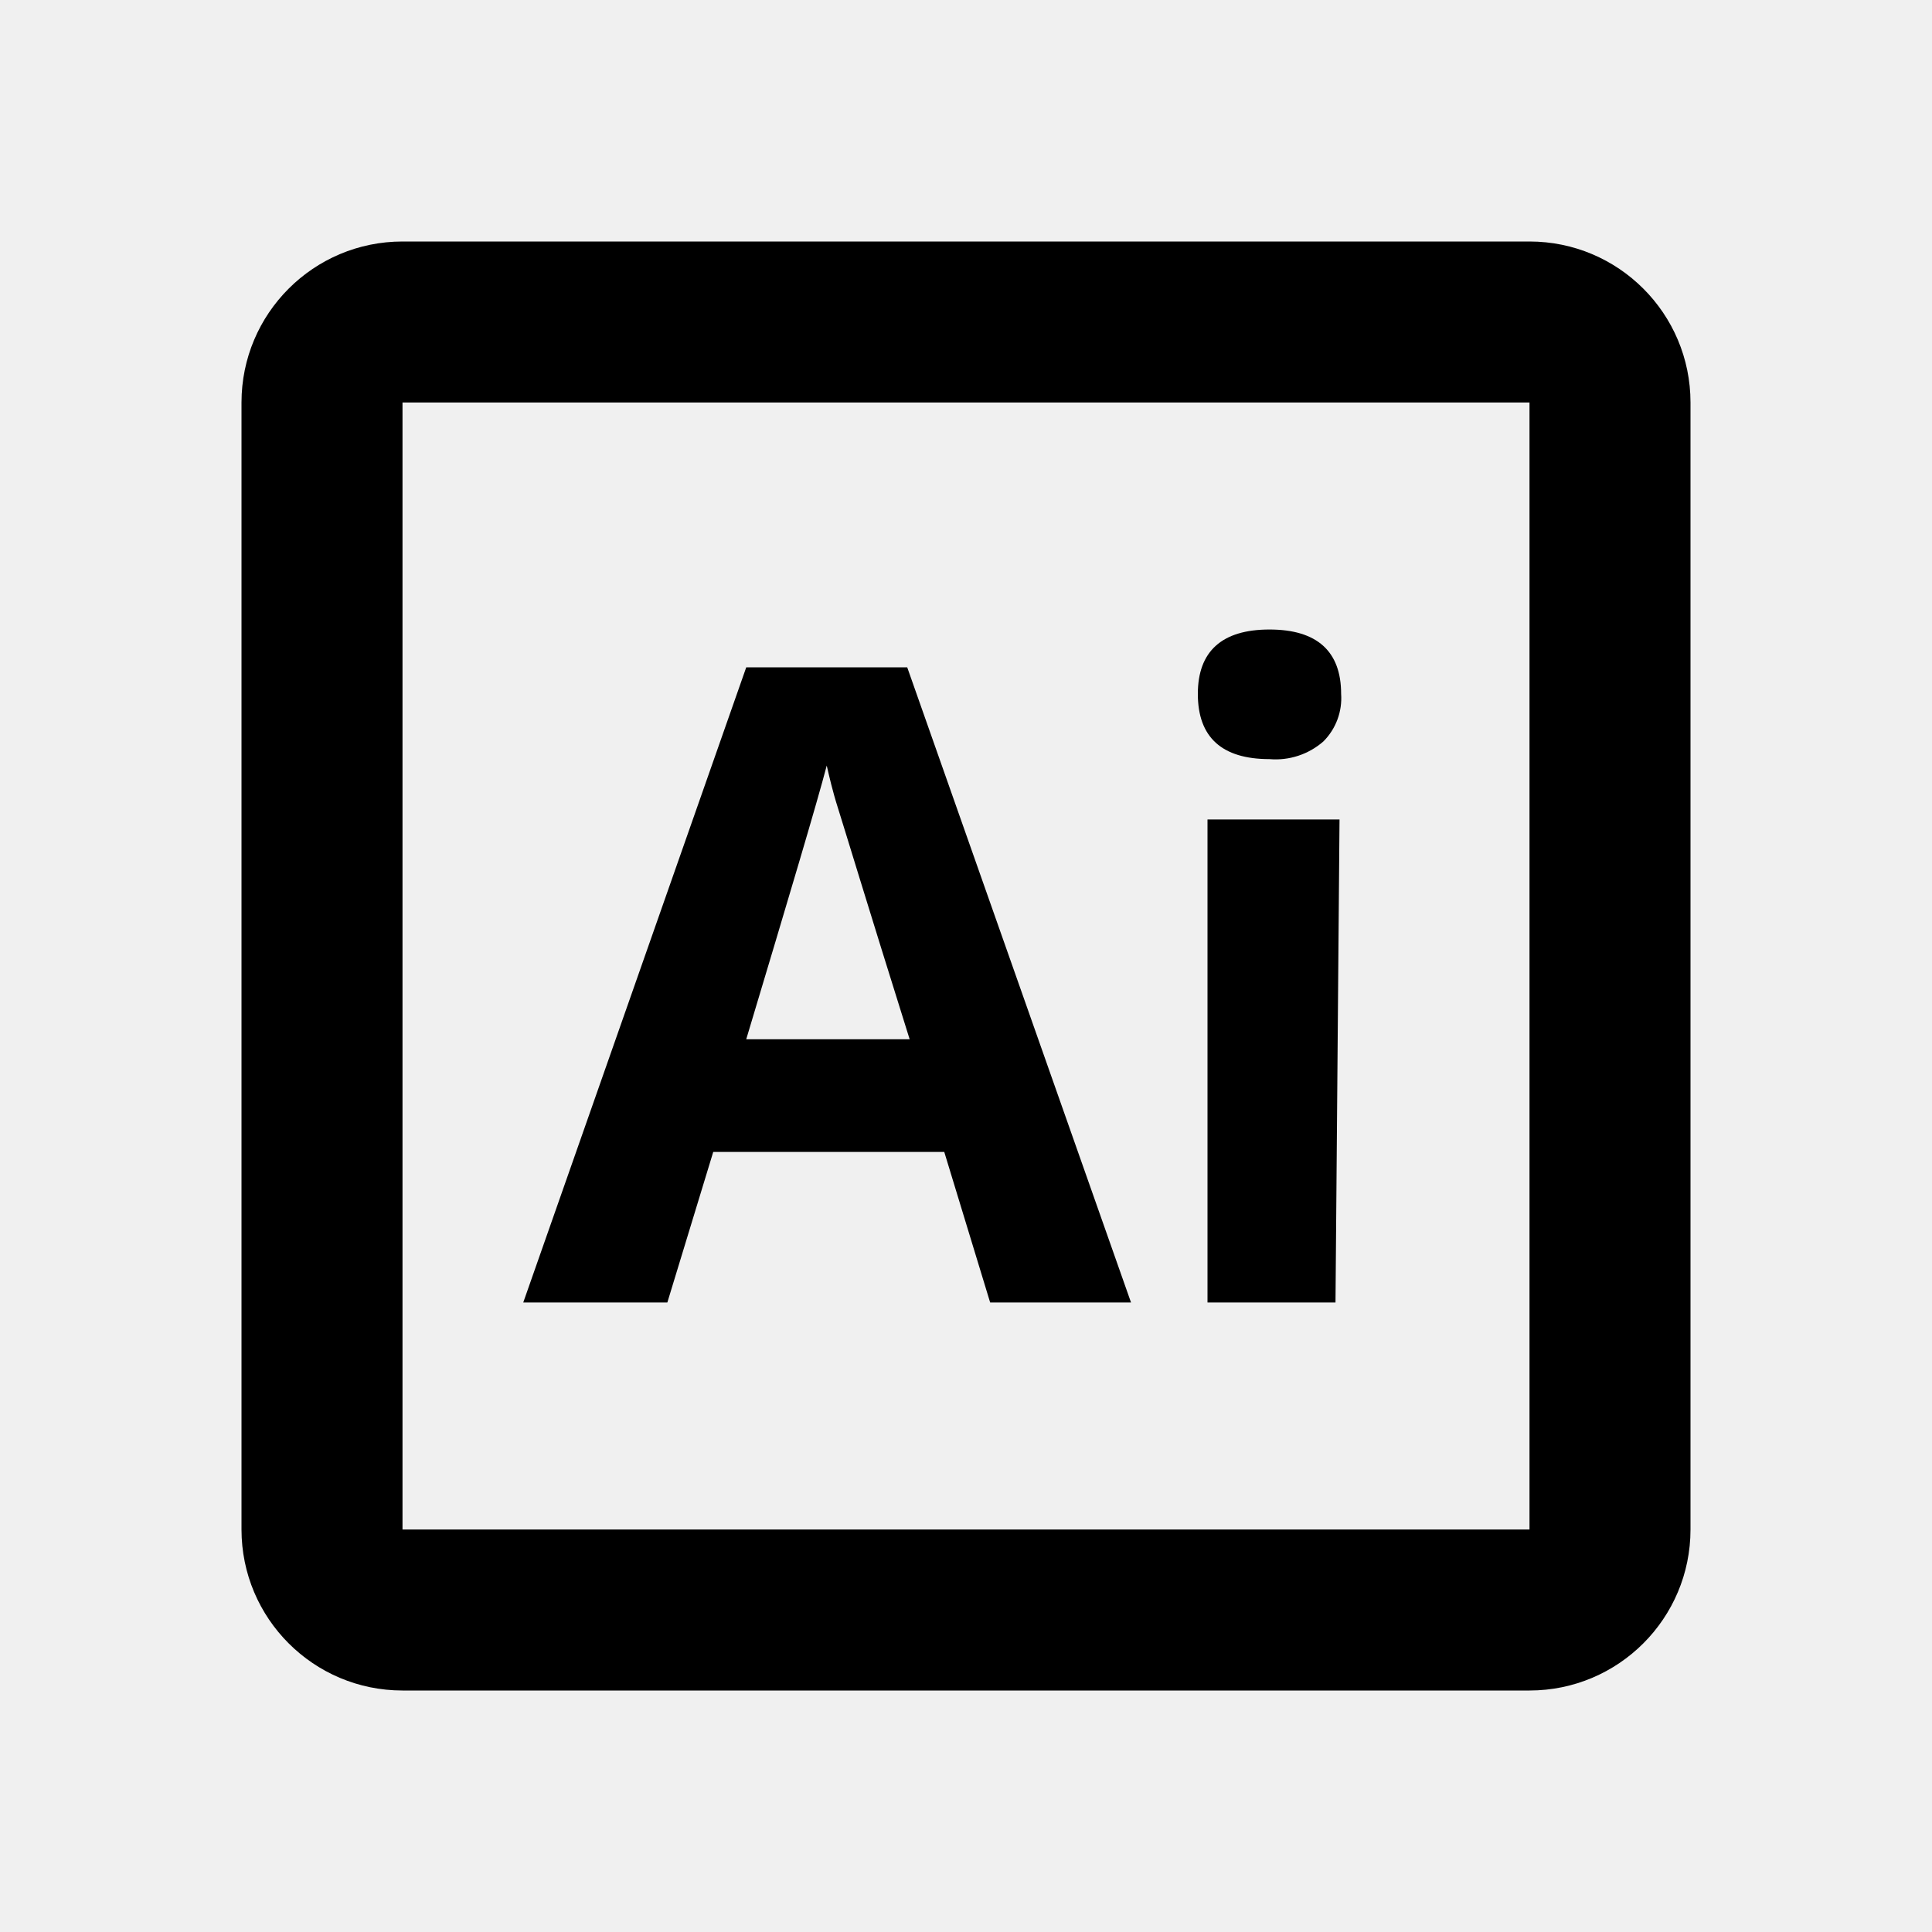
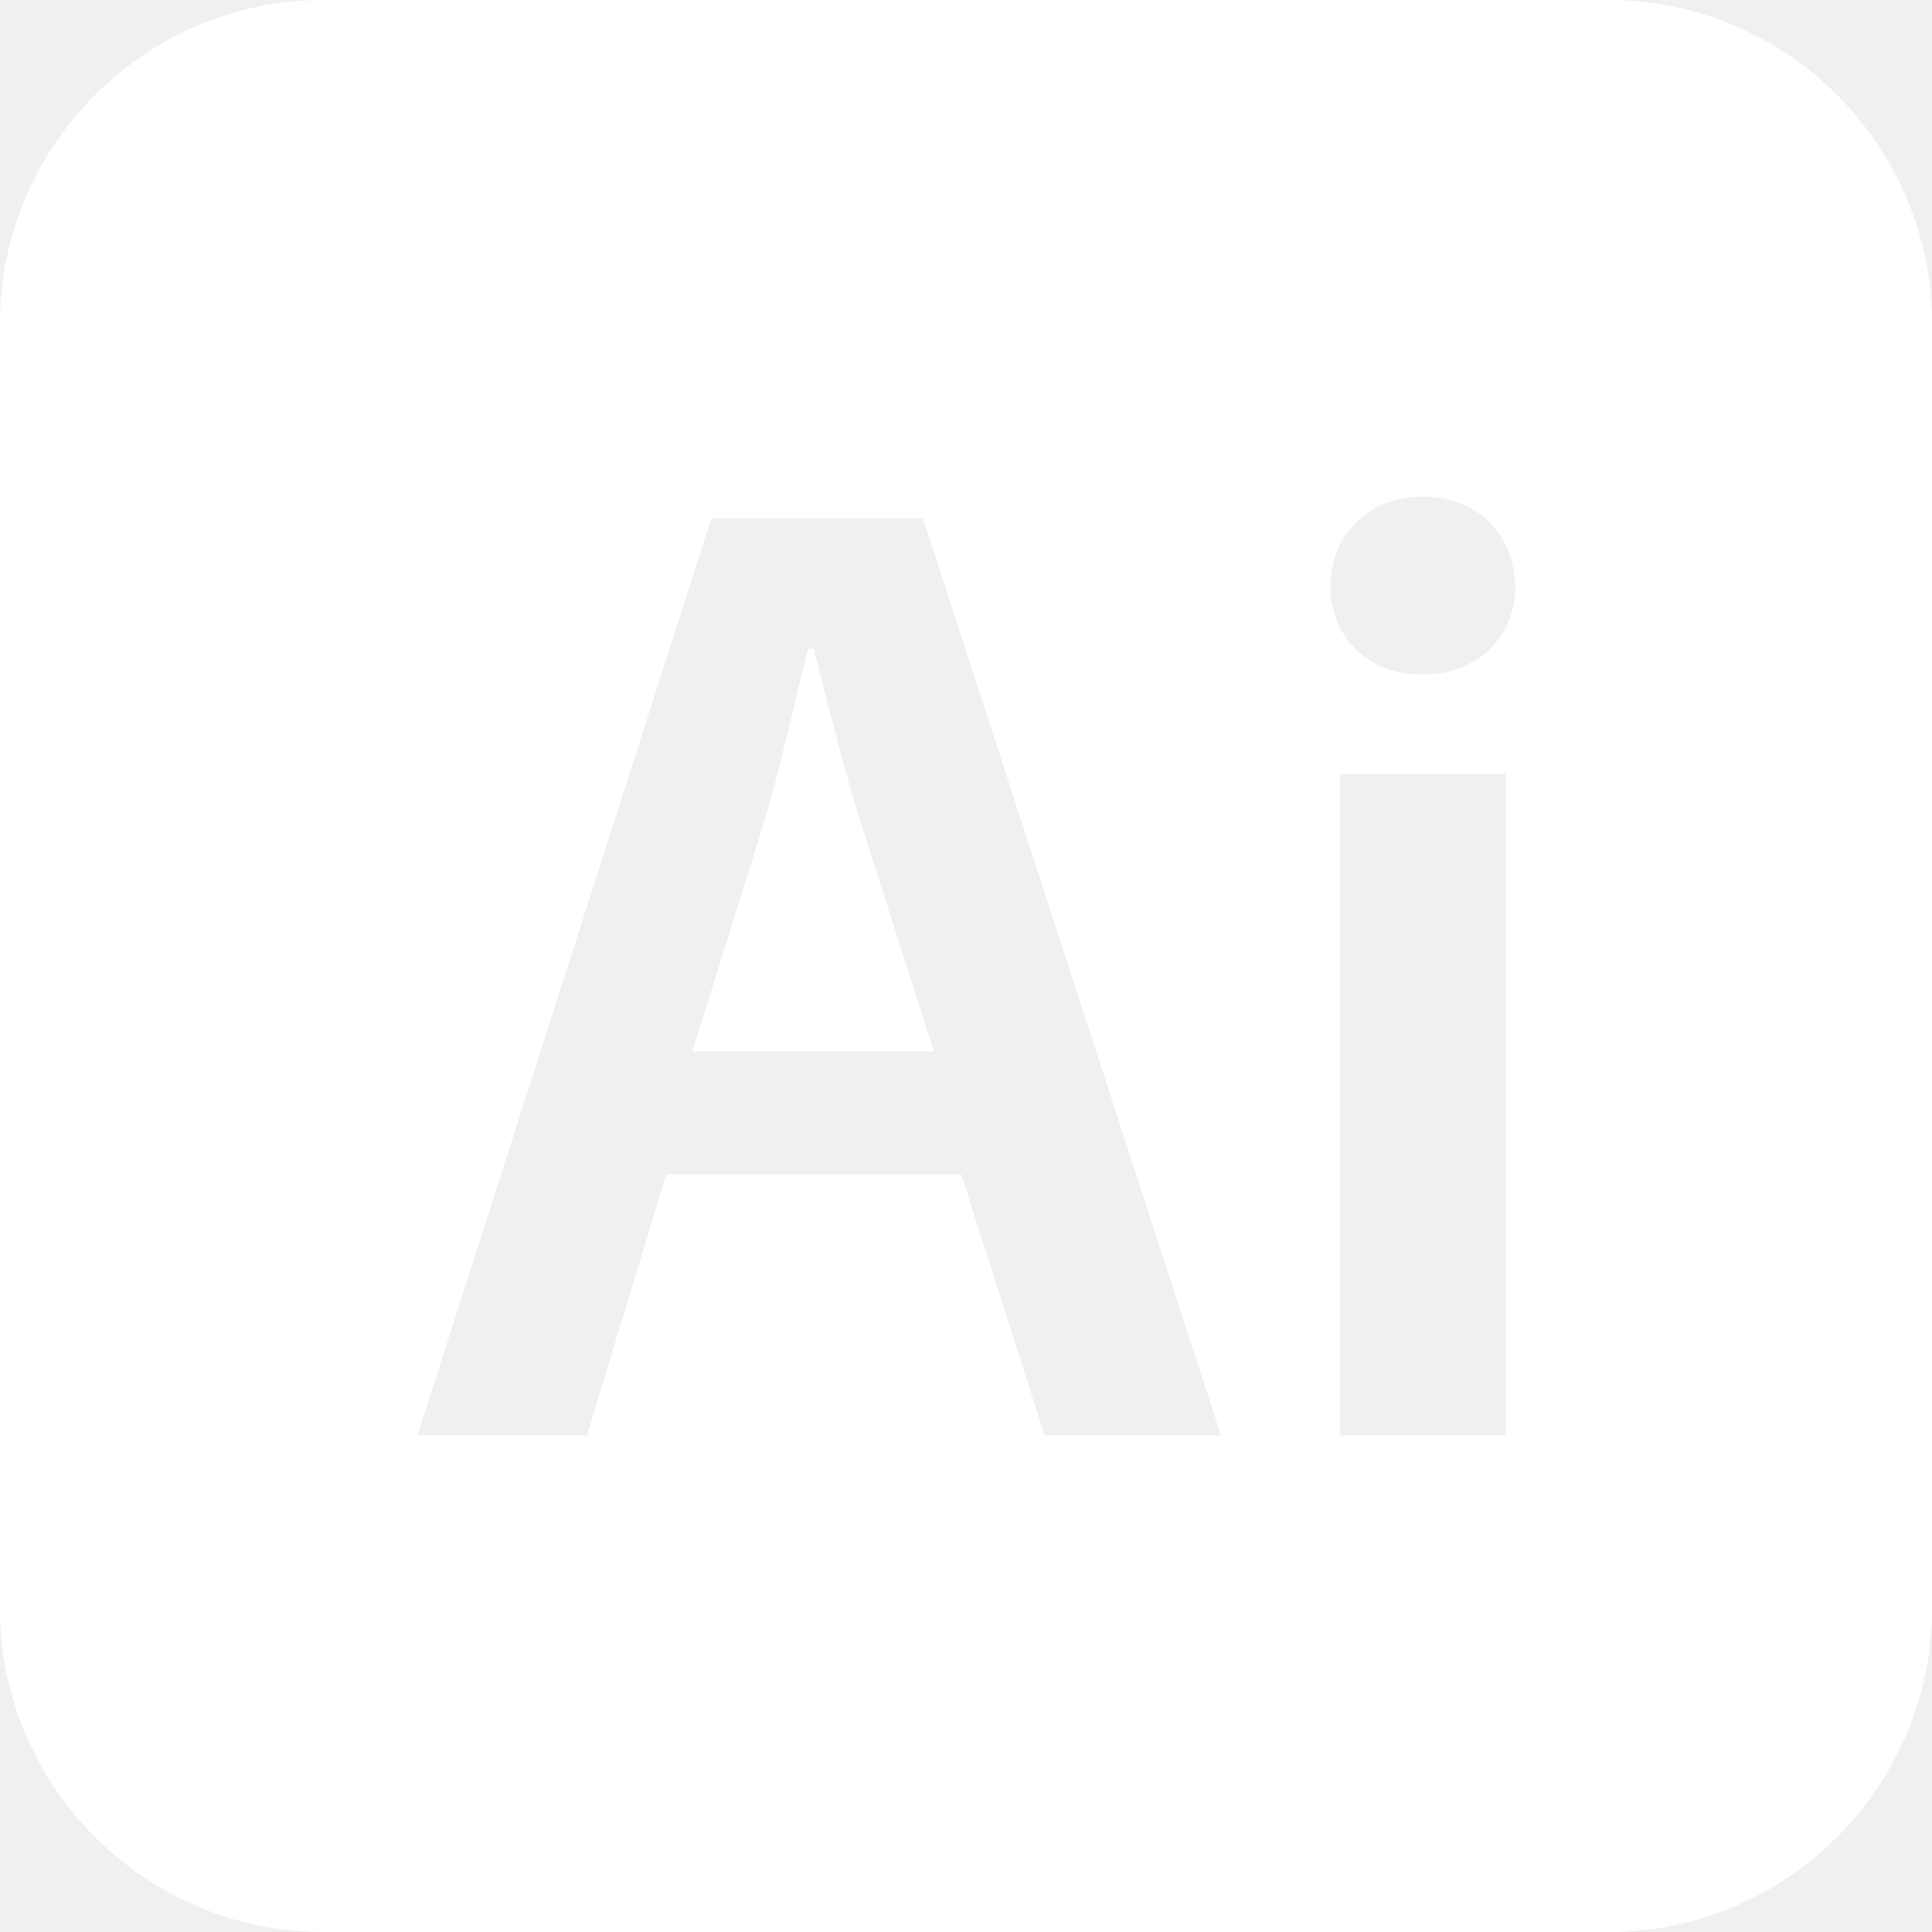
- <svg xmlns="http://www.w3.org/2000/svg" width="800px" height="800px" viewBox="0 0 24 24">
-   <path d="M19,5V19H5V5H19m0-2H5A2,2,0,0,0,3,5V19a2,2,0,0,0,2,2H19a2,2,0,0,0,2-2V5a2,2,0,0,0-2-2Z" />
-   <g>
-     <path d="M12.3,16.18l-.57-1.87H8.86l-.57,1.87H6.5L9.27,8.29h2l2.78,7.89Zm-1-3.27c-.53-1.69-.82-2.65-.89-2.87s-.11-.4-.14-.53c-.12.46-.46,1.6-1,3.4Z" />
-     <path d="M14.88,8.62c0-.53.3-.8.89-.8s.89.27.89.8a.76.76,0,0,1-.22.59.9.9,0,0,1-.67.22C15.18,9.43,14.88,9.16,14.88,8.62Zm1.71,7.56H15v-6h1.64Z" />
+ <svg xmlns="http://www.w3.org/2000/svg" fill="#ffffff" version="1.1" width="800px" height="800px" viewBox="0 0 512 512" enable-background="new 0 0 512 512" xml:space="preserve" stroke="#ffffff">
+   <g id="SVGRepo_bgCarrier" stroke-width="0" />
+   <g id="SVGRepo_tracerCarrier" stroke-linecap="round" stroke-linejoin="round" />
+   <g id="SVGRepo_iconCarrier">
+     <g id="2069a460dcf28295e231f3111e03585e">
+       <path display="inline" d="M227.593,217.991l19.188,60.091h-62.627l18.825-60.091c4.346-14.48,7.964-31.493,11.582-45.611h0.724 C218.906,186.499,222.886,203.149,227.593,217.991z M511.5,85.667v340.667c0,46.842-38.325,85.167-85.167,85.167H85.667 C38.825,511.5,0.5,473.175,0.5,426.333V85.667C0.5,38.825,38.825,0.5,85.667,0.5h340.667C473.175,0.5,511.5,38.825,511.5,85.667z M324.246,380.885l-79.279-243.977h-56.83l-78.189,243.977h45.973l20.997-69.14h77.465l22.082,69.14H324.246z M399.52,204.597 h-44.888v176.288h44.888V204.597z M402.052,155.368c-0.362-13.756-9.772-24.252-24.977-24.252 c-14.842,0-24.976,10.496-24.976,24.252c0,13.395,9.772,23.891,24.614,23.891C392.279,179.258,402.052,168.762,402.052,155.368z"> </path>
+     </g>
  </g>
-   <rect width="24" height="24" fill="none" />
</svg>
